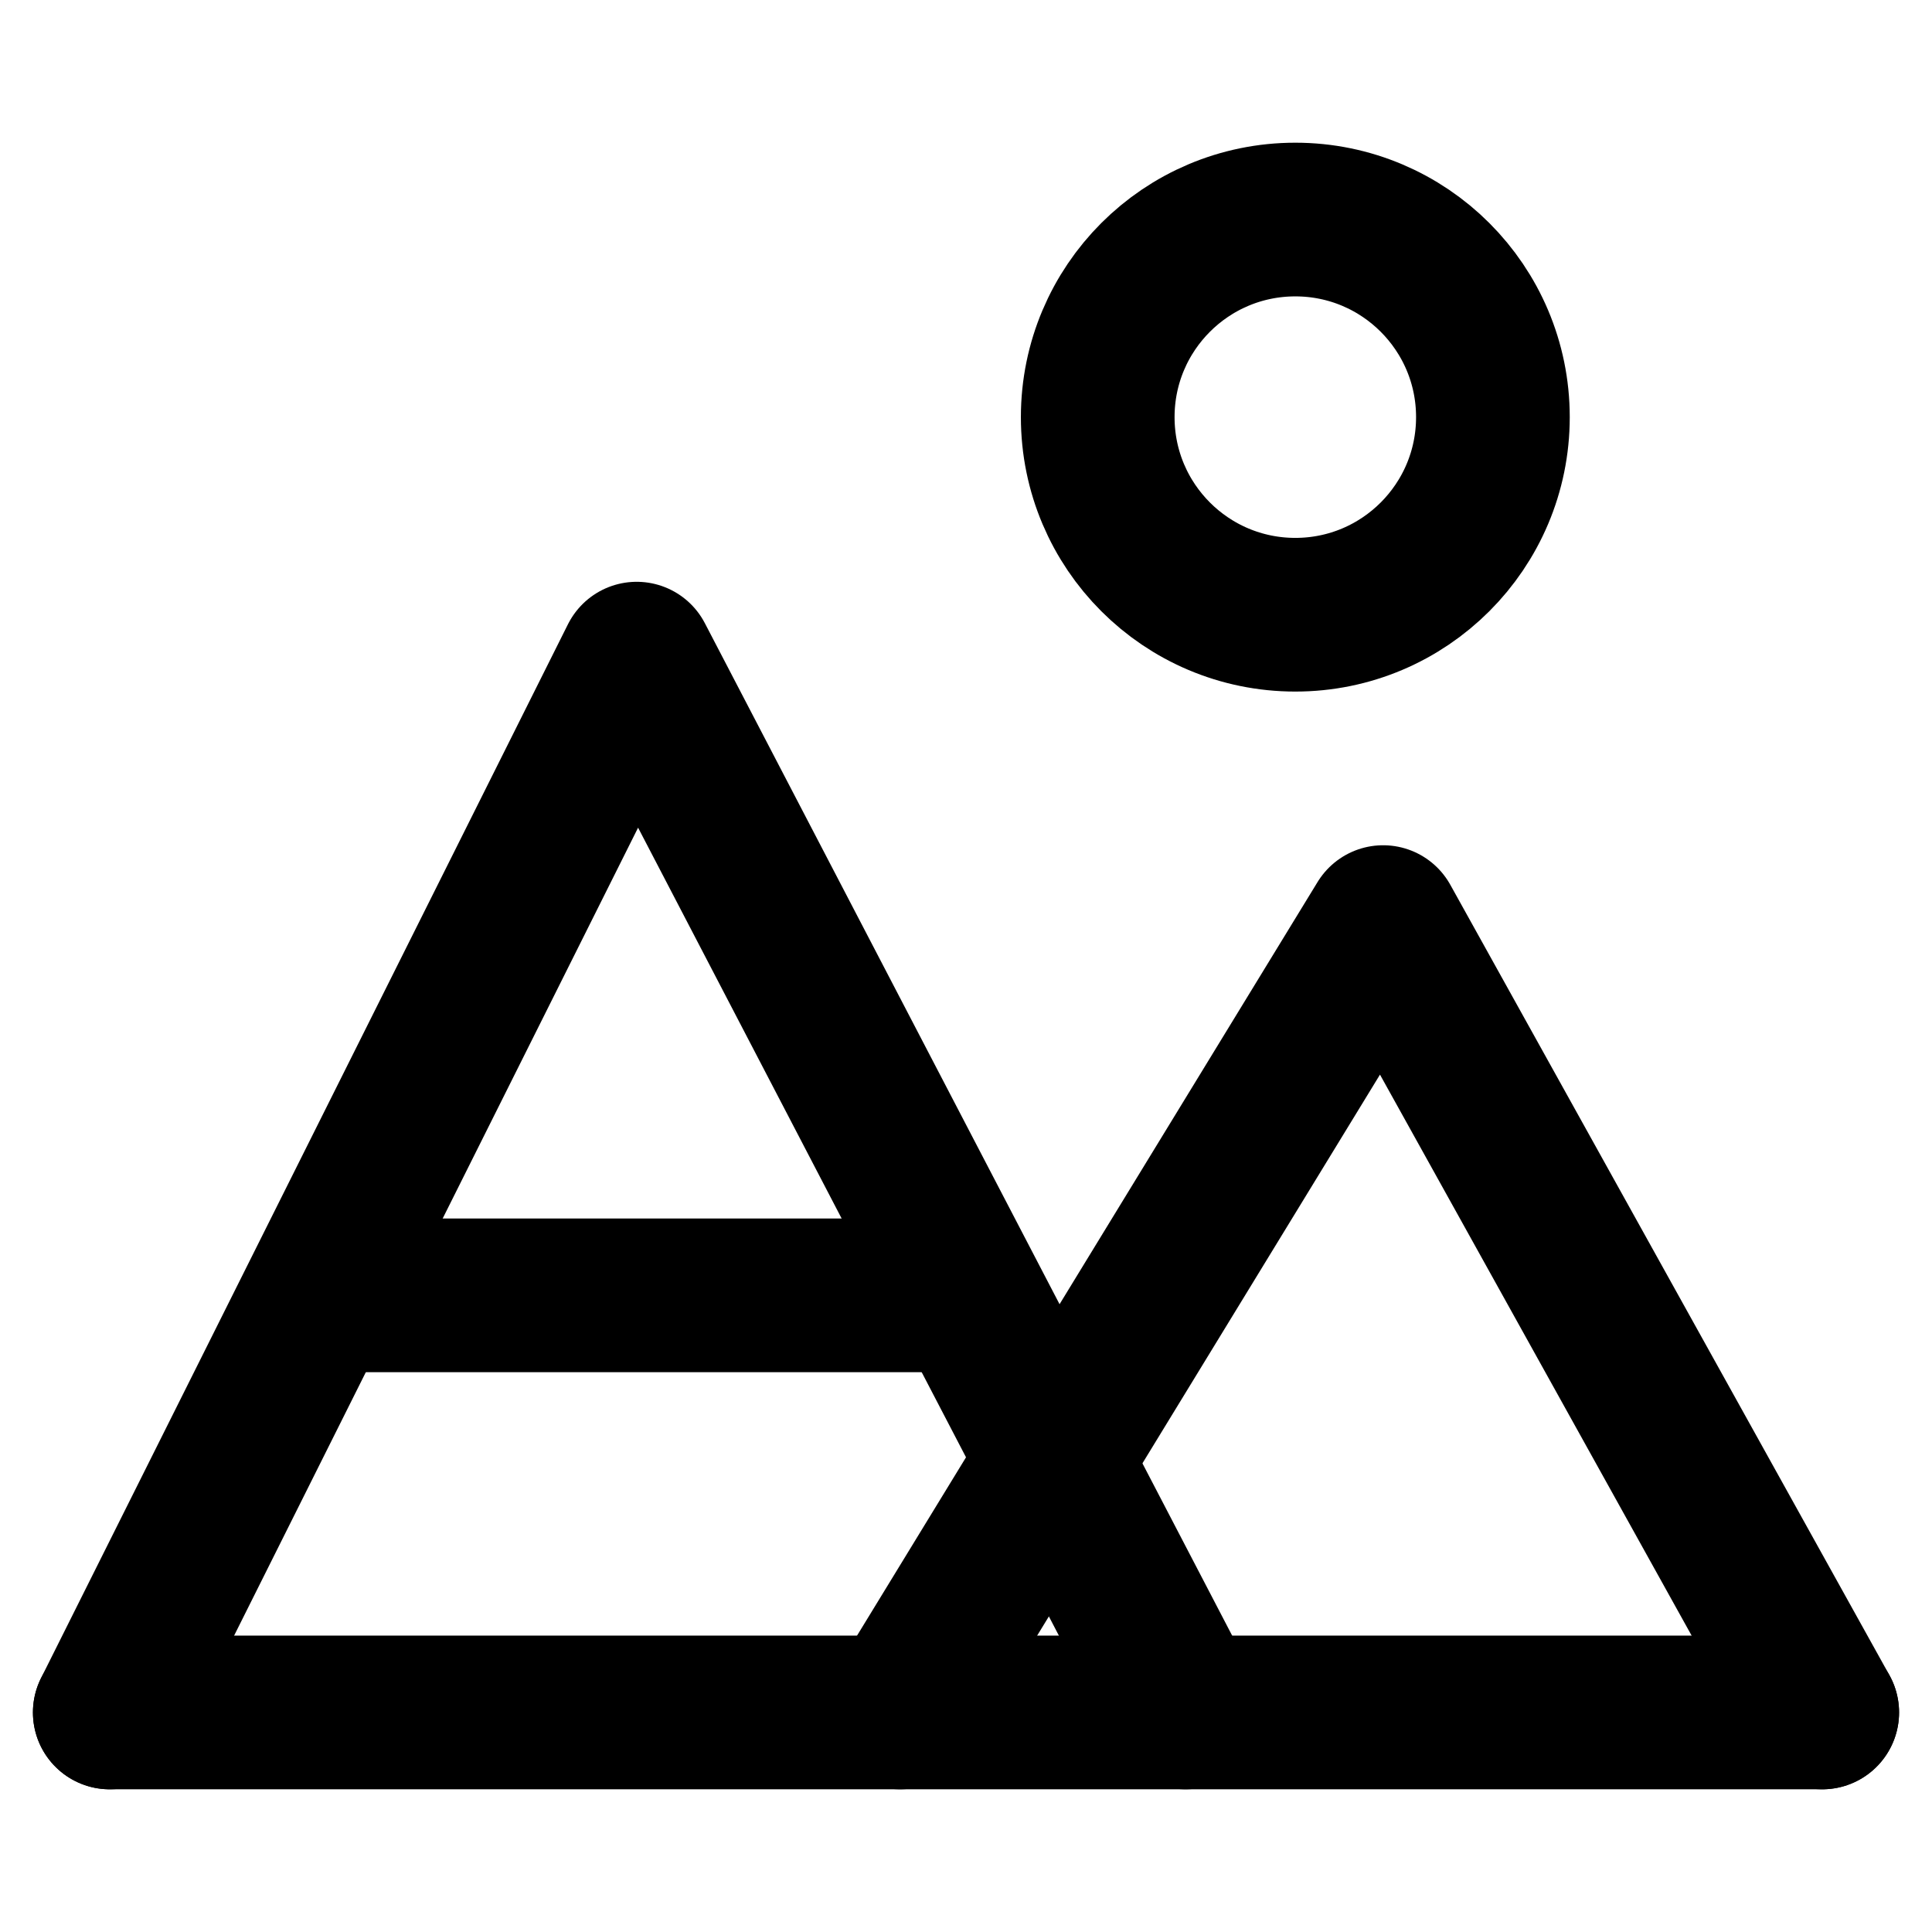
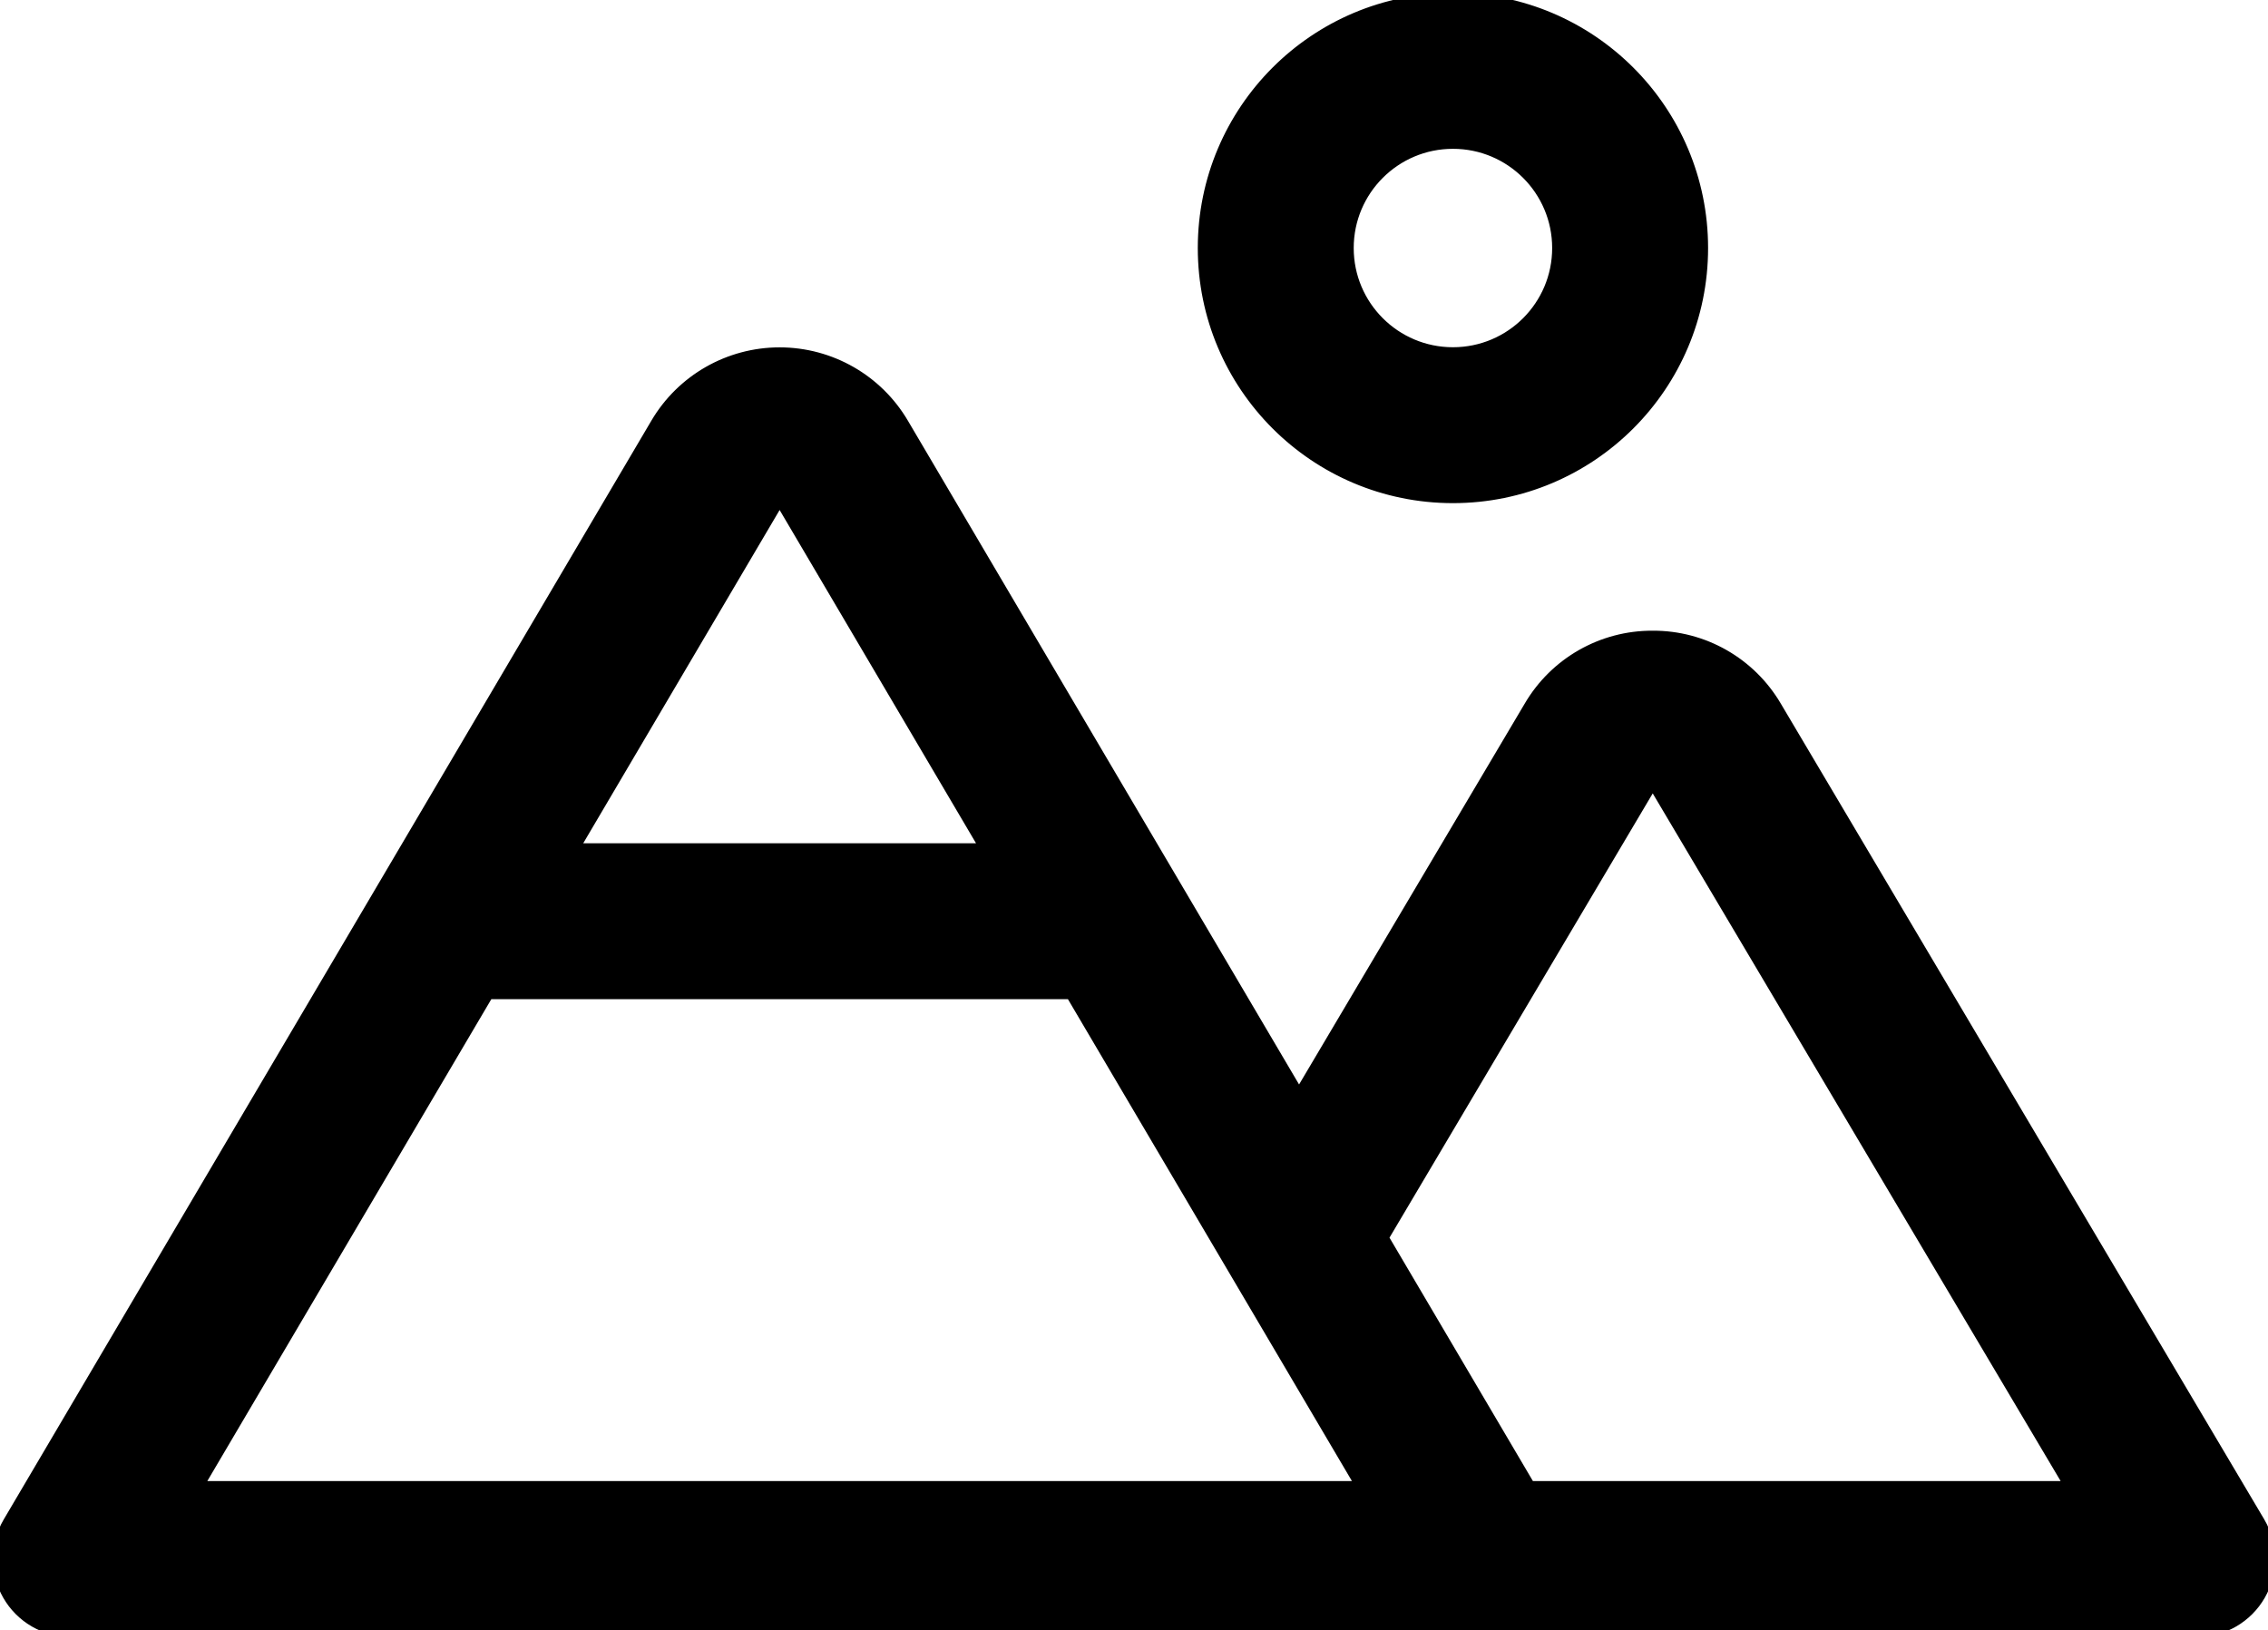
- <svg xmlns="http://www.w3.org/2000/svg" width="176pt" height="176pt" viewBox="8 -2 176 176">
-   <g fill="none" stroke="#000" stroke-width="14" stroke-linecap="round" stroke-linejoin="round">
-     <circle cx="126" cy="36" r="18" />
-     <path d="M 18 154 L 66 58 L 116 154" />
-     <path d="M 90 154 L 134 82 L 174 154" />
-     <path d="M 38 116 H 94" />
-     <path d="M 18 154 H 174" />
-   </g>
+ <svg xmlns="http://www.w3.org/2000/svg" width="256pt" height="184pt" viewBox="0 24 256 184" fill="#000000">
+   <path stroke="#000000" stroke-width="1.6" stroke-linejoin="round" stroke-linecap="round" d="M164,80a28,28,0,1,0-28-28A28,28,0,0,0,164,80Zm0-40a12,12,0,1,1-12,12A12,12,0,0,1,164,40Zm90.88,155.92-54.56-92.08A15.87,15.87,0,0,0,186.55,96h0a15.85,15.85,0,0,0-13.76,7.84L146.63,148l-44.84-76.1a16,16,0,0,0-27.58,0L1.11,195.94A8,8,0,0,0,8,208H248a8,8,0,0,0,6.88-12.08ZM88,80l23.57,40H64.43ZM22,192l33-56h66l18.74,31.8,0,0L154,192Zm150.57,0-16.66-28.28L186.55,112,234,192Z" />
</svg>
